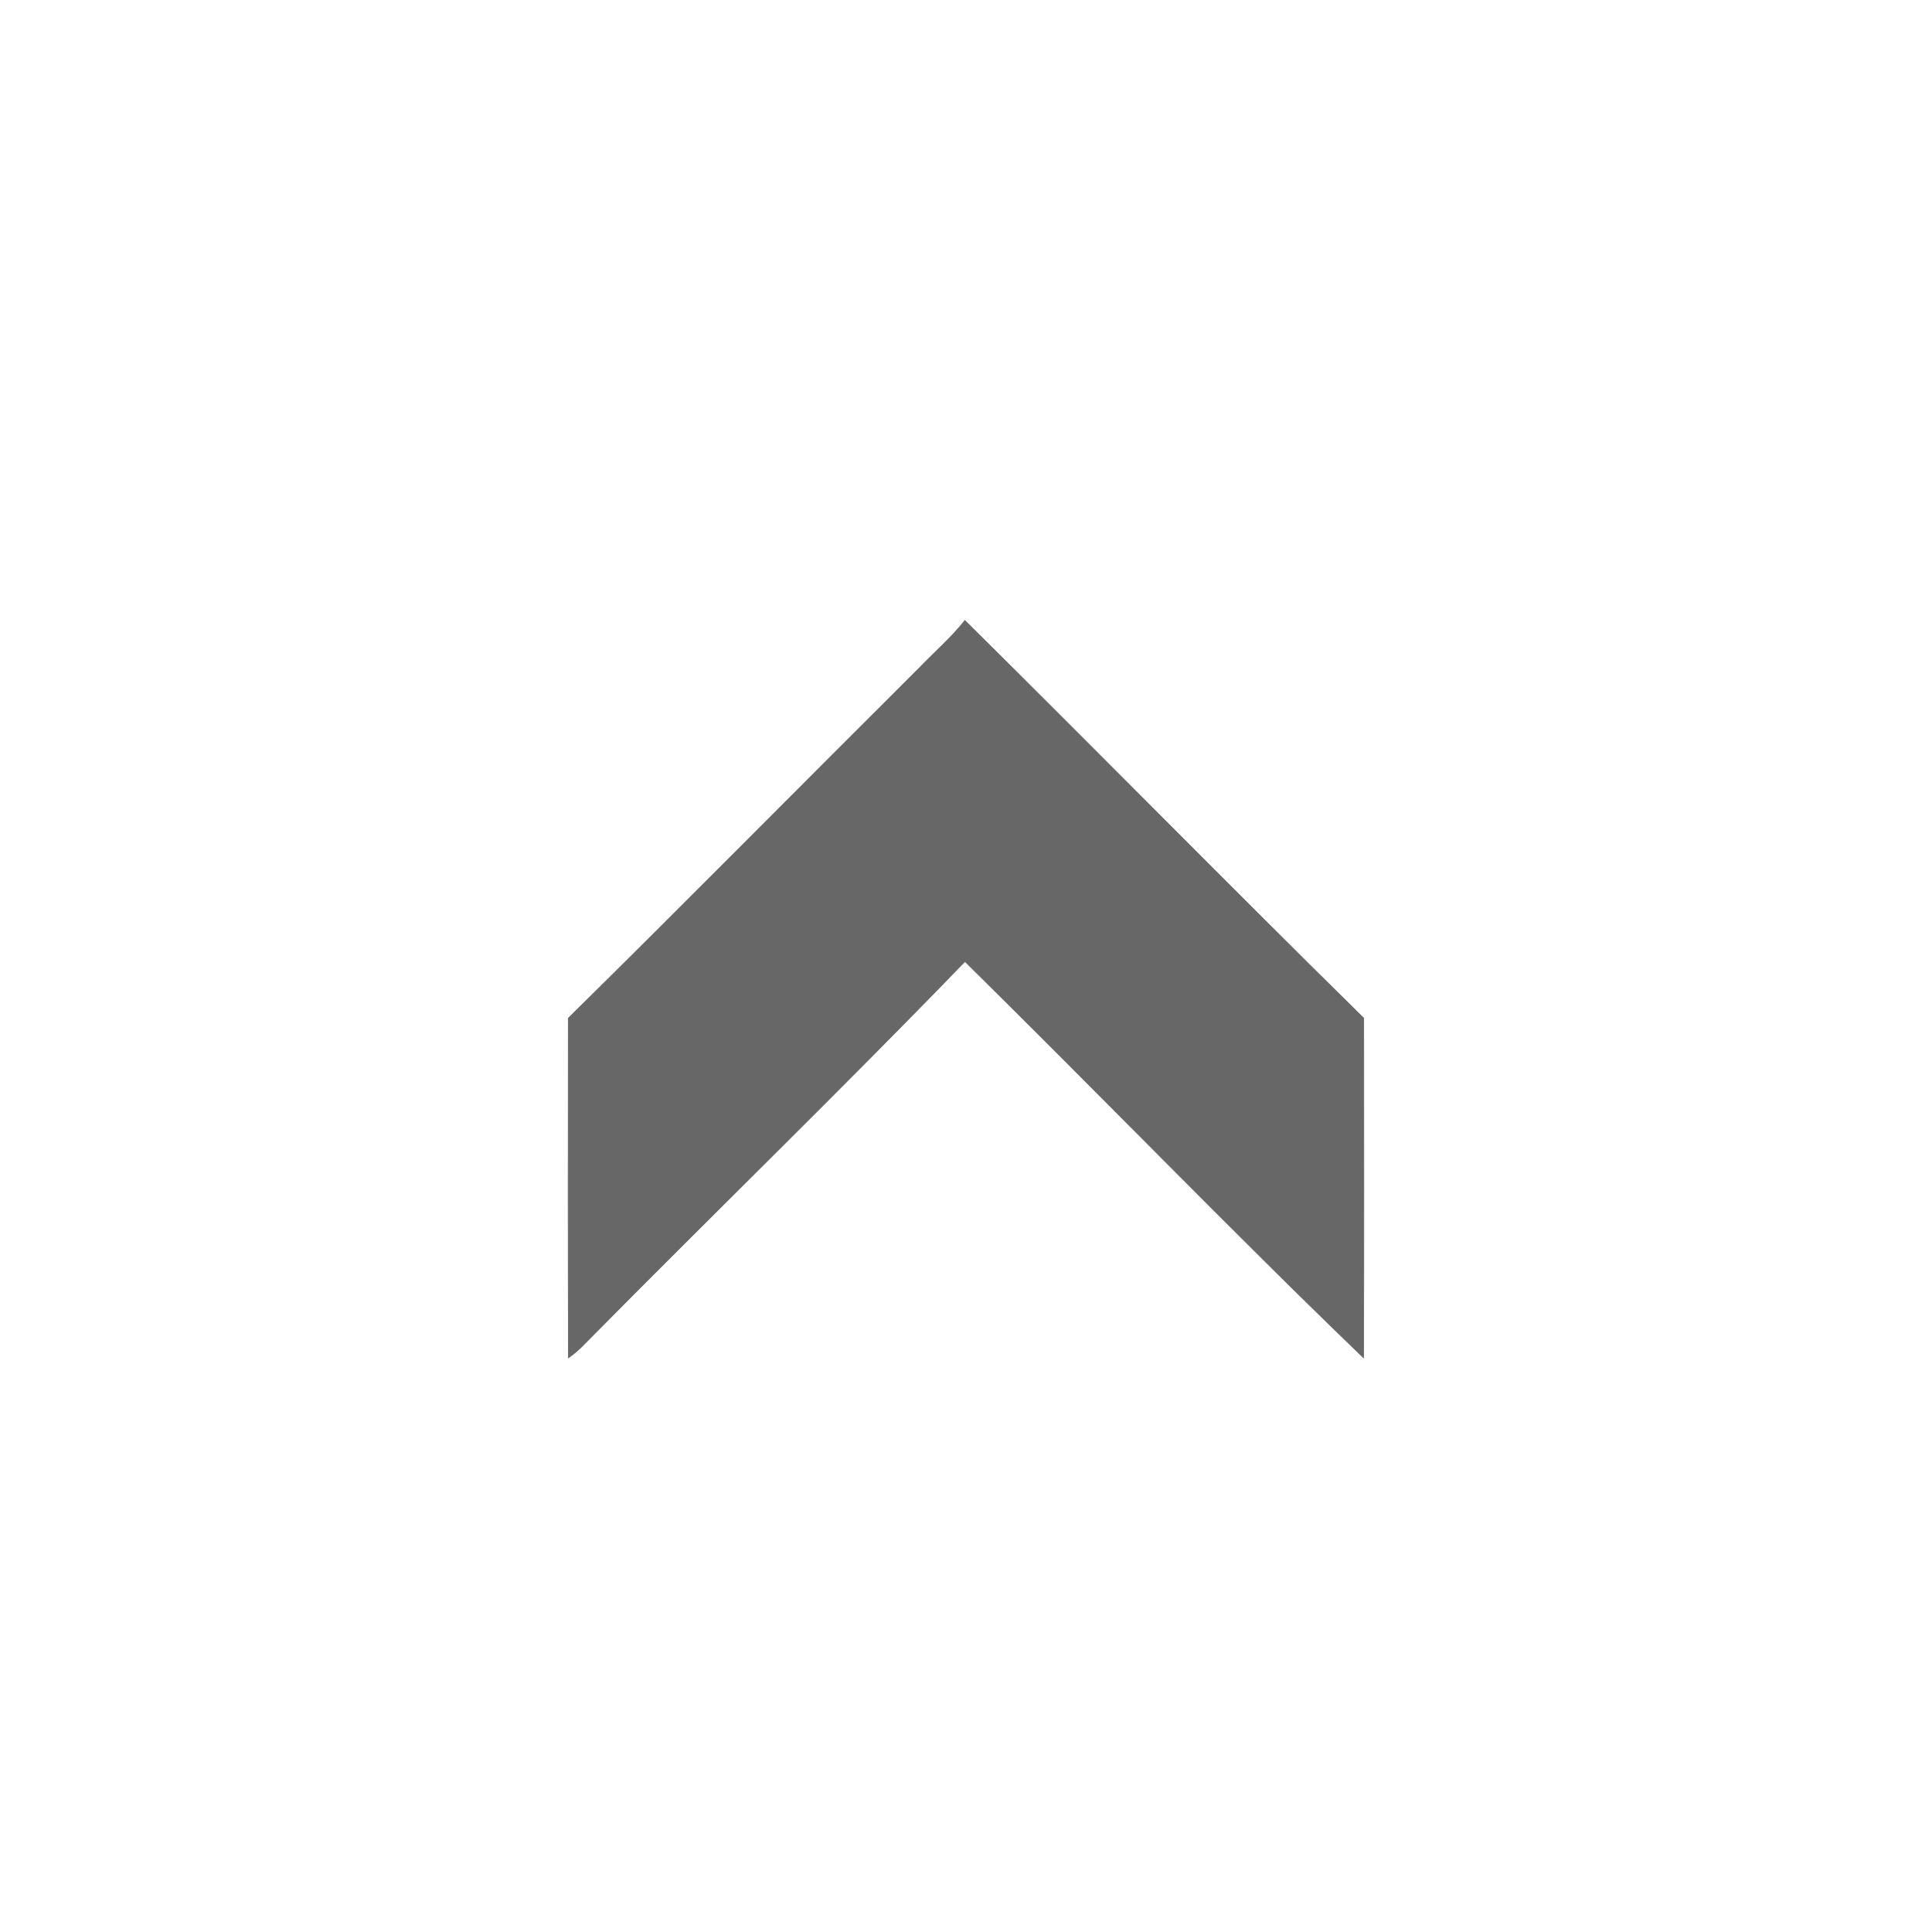
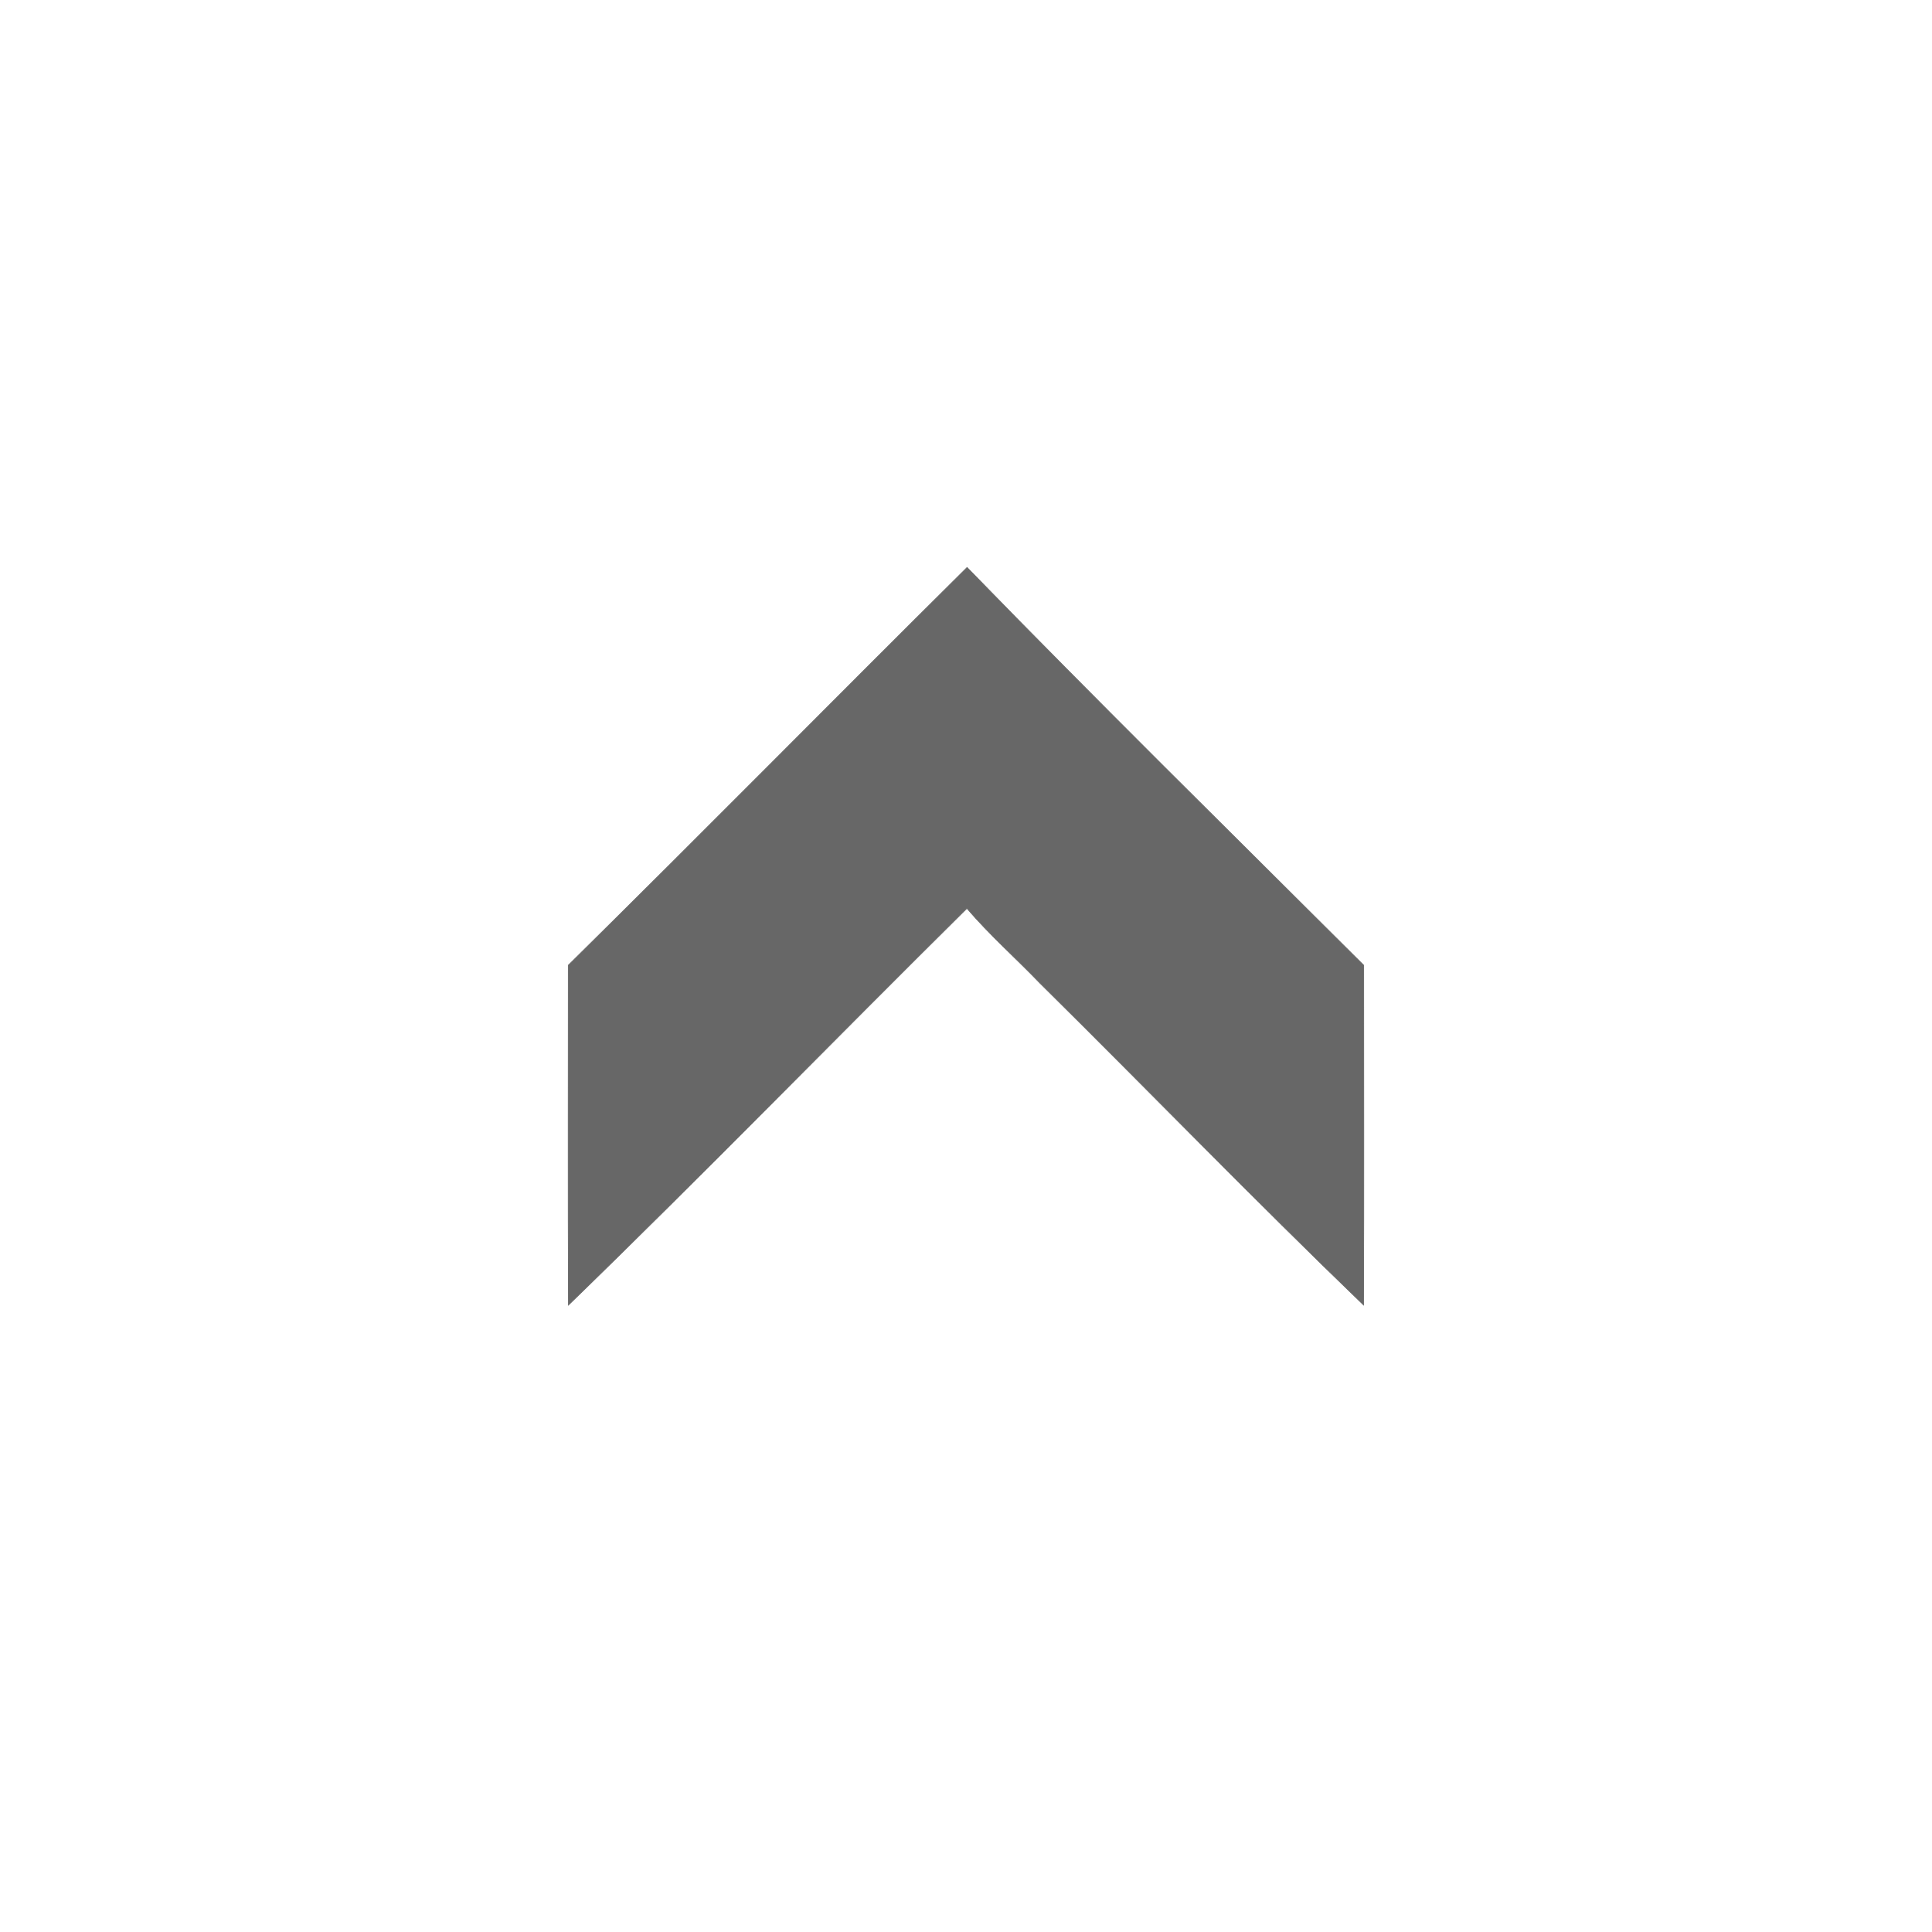
<svg xmlns="http://www.w3.org/2000/svg" width="255pt" height="255pt" viewBox="0 0 255 255" version="1.1">
  <g id="#676767ff">
-     <path fill="#676767" stroke="#676767" stroke-width="0.094" opacity="1.00" d=" M 127.35 81.90 C 144.96 99.32 162.33 117.01 179.99 134.38 C 180.00 149.32 180.03 164.27 179.97 179.21 C 162.18 162.07 144.98 144.24 127.36 126.90 C 110.92 143.92 93.90 160.40 77.27 177.26 C 76.59 177.98 75.84 178.64 75.03 179.22 C 74.97 164.28 75.00 149.33 75.01 134.39 C 90.52 119.11 105.82 103.61 121.25 88.25 C 123.28 86.13 125.52 84.21 127.35 81.90 Z" />
+     <path fill="#676767" stroke="#676767" stroke-width="0.094" opacity="1.00" d=" M 75.01 127.40 C 92.65 110.00 110.05 92.35 127.64 74.90 C 144.86 92.61 162.49 109.95 179.99 127.40 C 179.99 142.35 180.03 157.29 179.97 172.24 C 165.52 158.32 151.54 143.88 137.26 129.76 C 134.08 126.45 130.61 123.39 127.62 119.89 C 110.04 137.29 92.78 155.03 75.03 172.25 C 74.97 157.30 75.01 142.35 75.01 127.40 Z" />
  </g>
</svg>
